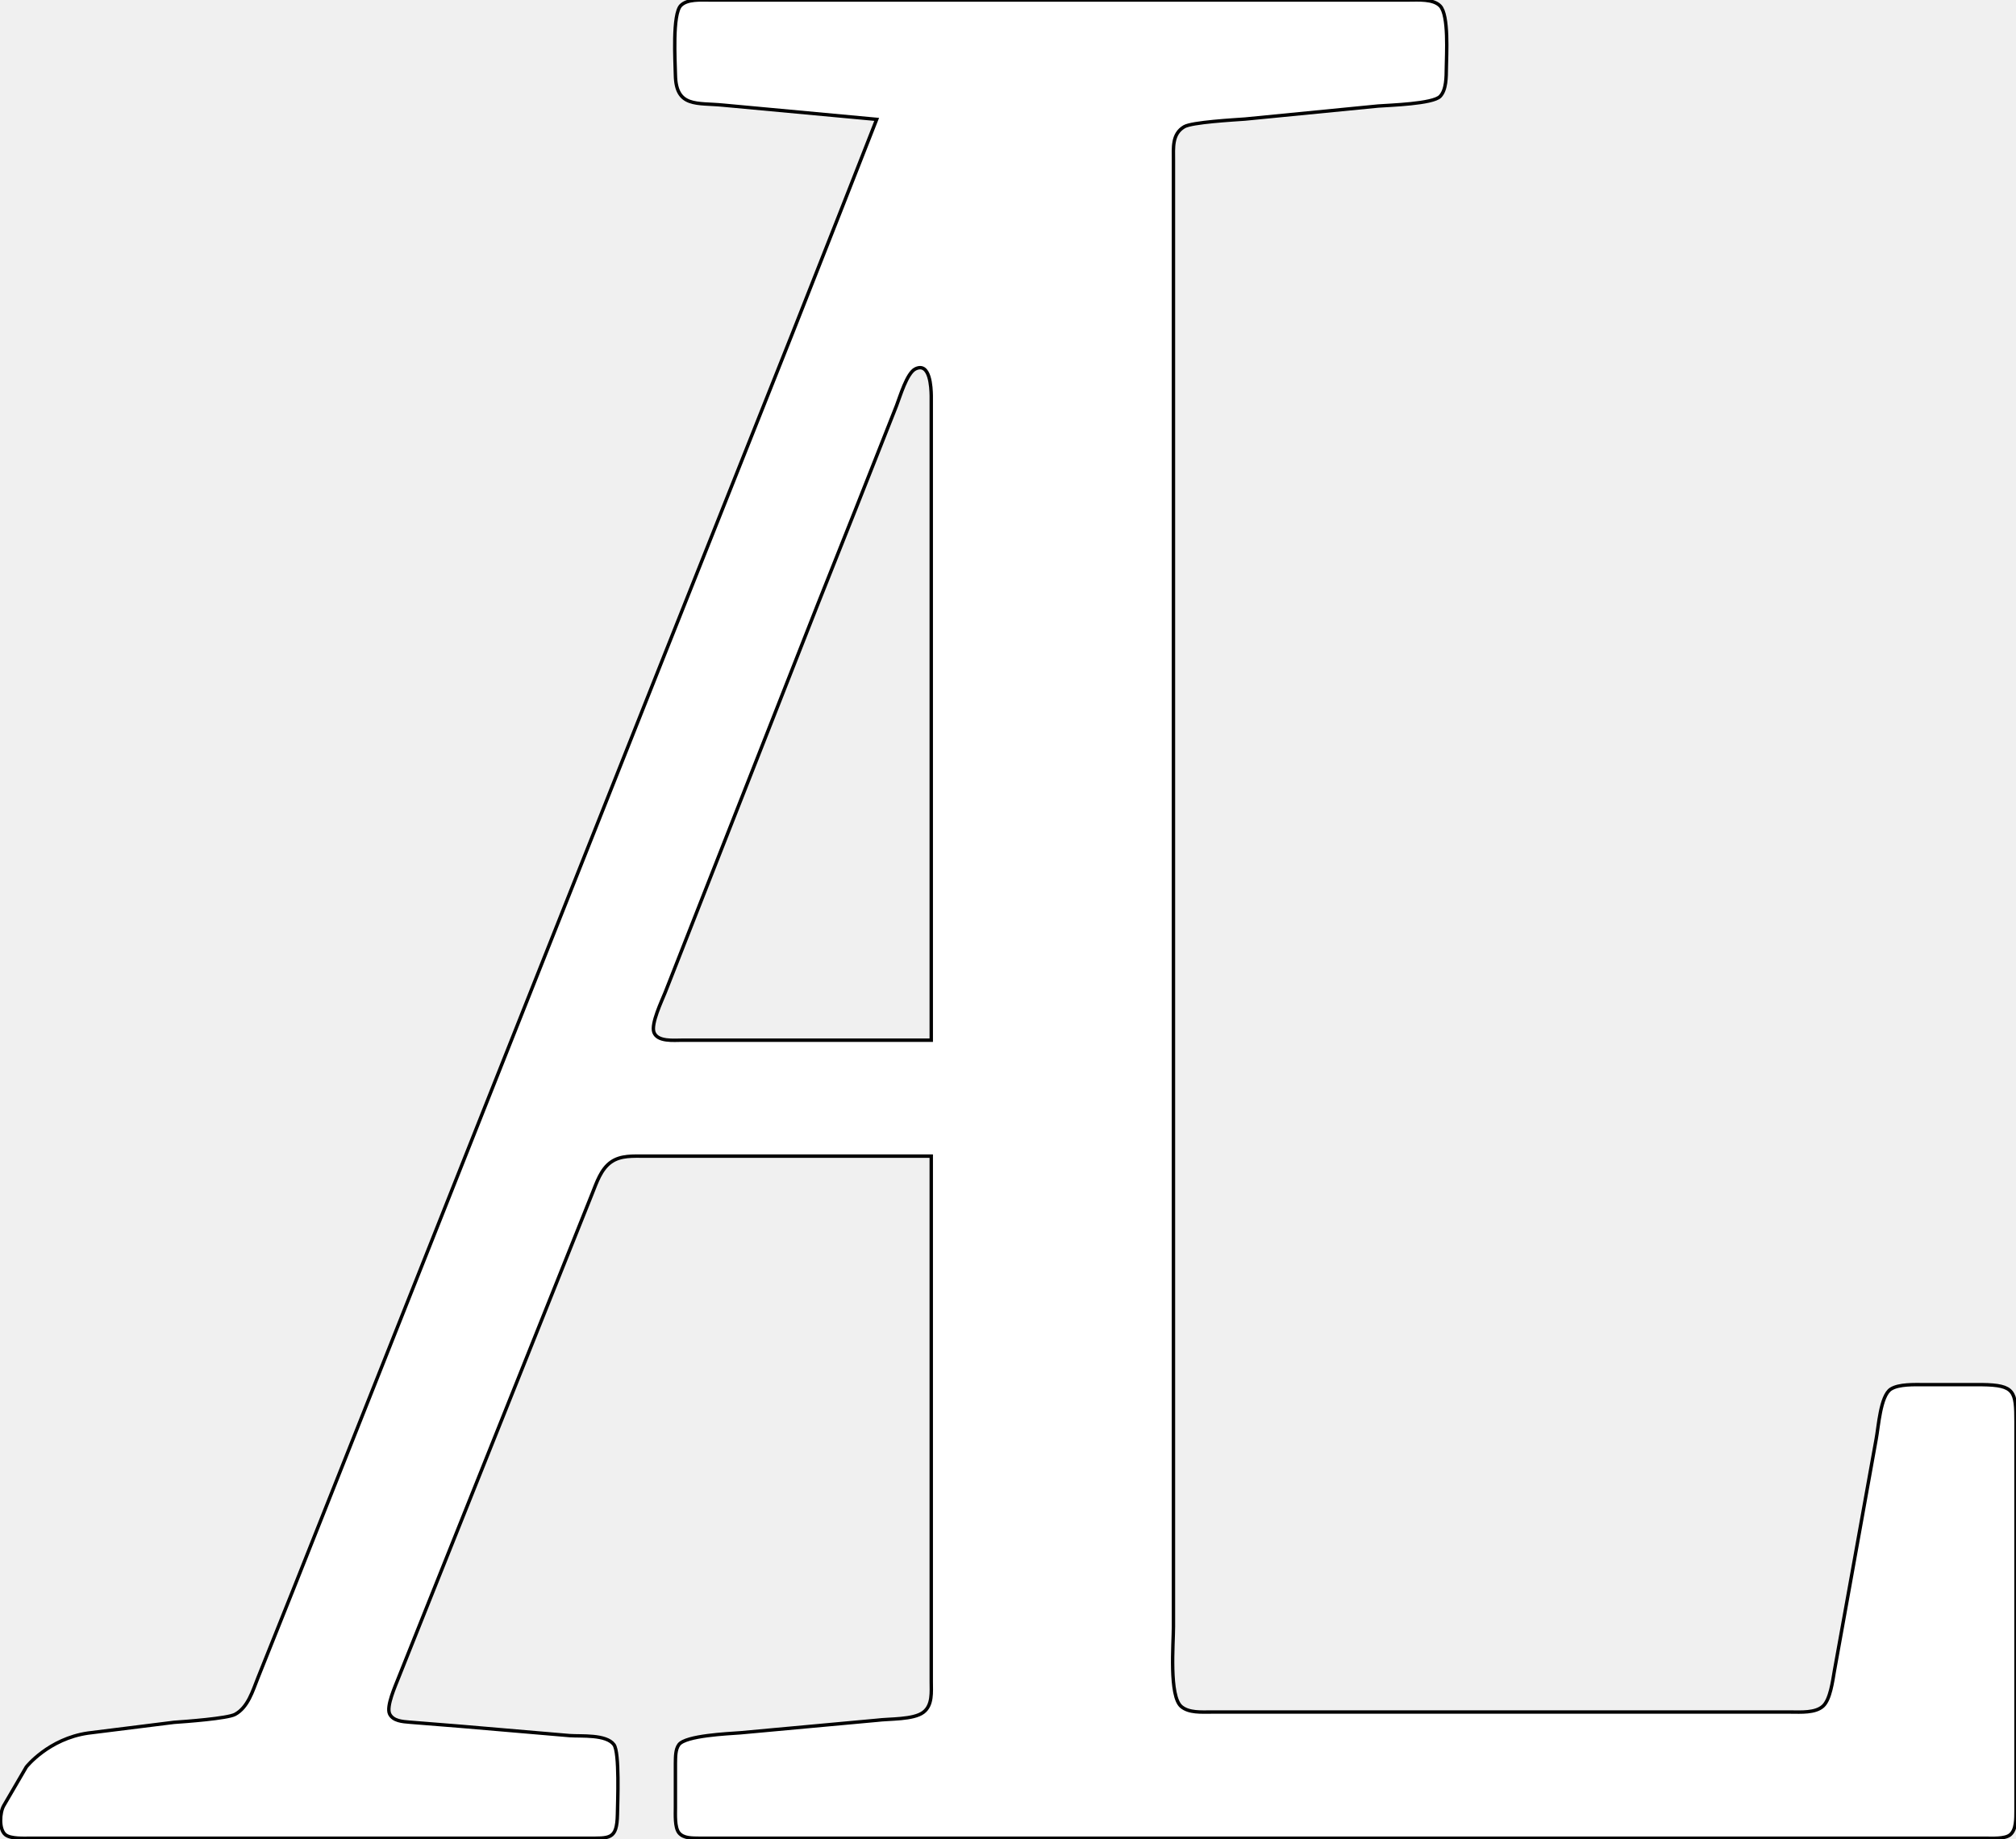
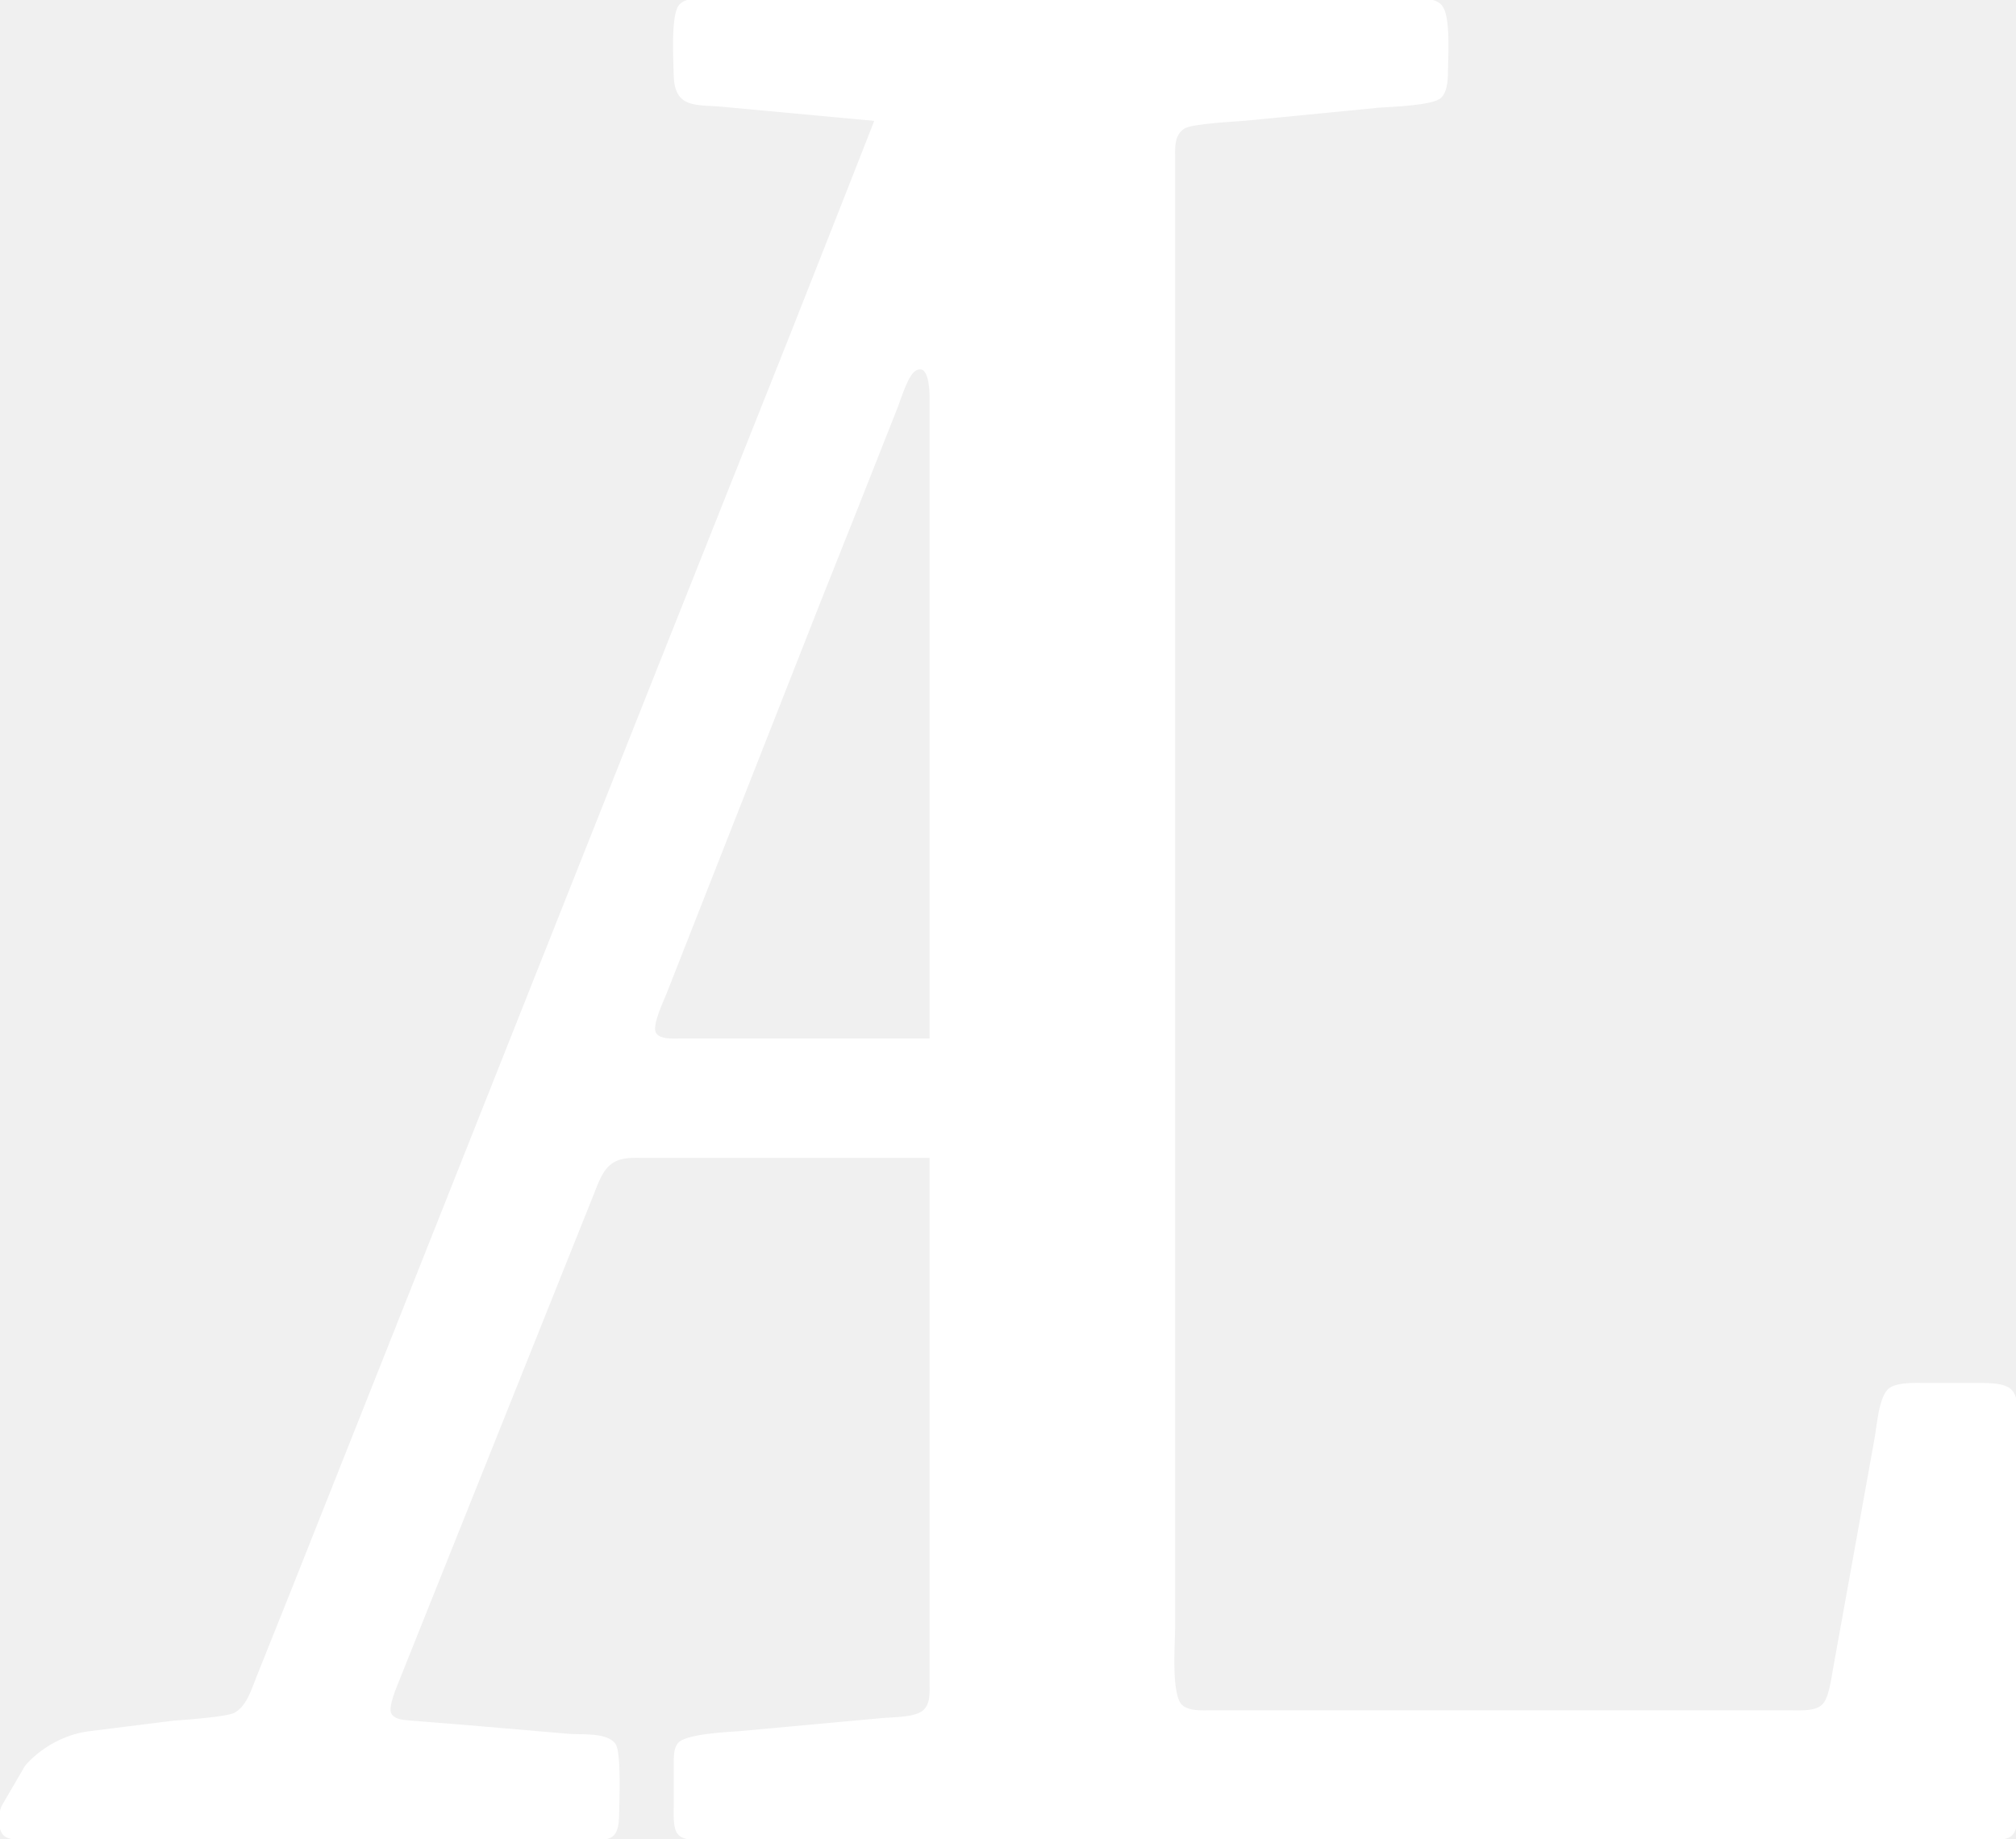
<svg xmlns="http://www.w3.org/2000/svg" viewBox="0 0 591 539" version="1.1" id="svg3723">
  <defs id="defs3727" />
-   <path id="AL" d="m 257,35 -10.6,27 -14.2,36 -39,98 L 86,466 75.6,492 c -1.52,3.79 -2.89,8.63 -6.7,10.69 -2.24,1.2 -14.62,2.11 -17.9,2.33 l -25.182,3.15 c -11.6,1.671 -18.102,9.932 -18.102,9.932 L 1.102,529.449 C -0.056,531.436 -0.38,536.41 1.6,537.98 3.19,539.23 7.01,539 9,539 h 31 132 c 6.74,-0.01 8.86,0.49 9,-7 0.06,-3.59 0.67,-18.16 -1.02,-20.44 -2.27,-3.07 -9.52,-2.41 -12.98,-2.65 l -32,-2.74 -15,-1.2 c -1.98,-0.17 -4.76,-0.34 -5.77,-2.4 -1.07,-2.19 1.7,-8.29 2.58,-10.57 l 10.79,-27 38.4,-96 7.6,-19 c 1.31,-3.25 2.55,-7.16 5.53,-9.26 2.86,-2.02 6.55,-1.73 9.87,-1.74 h 84 v 154 c -0.01,3.09 0.45,6.97 -2.31,9.07 -2.94,2.22 -9.91,1.86 -13.69,2.35 l -40,3.67 c -3.66,0.27 -16,0.8 -17.98,3.47 -1.06,1.43 -0.98,3.74 -1.02,5.44 v 13 c 0,1.99 -0.23,5.81 1.02,7.4 1.35,1.7 4.03,1.56 5.98,1.6 h 15 68 294 c 1.94,0 5.72,0.25 7.26,-0.99 1.85,-1.49 1.71,-4.86 1.74,-7.01 v -21 -93 c -0.01,-9 -0.32,-10.88 -10,-11 h -17 c -2.75,0 -7.35,-0.19 -9.69,1.31 -3.08,1.99 -3.61,11.08 -4.31,14.69 l -7.92,44 -4.33,24 c -0.49,2.82 -1.19,8.33 -3.31,10.26 -2.26,2.07 -6.55,1.74 -9.44,1.74 H 355 c -2.77,-0.01 -6.44,0.29 -8.69,-1.6 C 342.67,497.34 344,482 344,477 V 396 47 c 0.01,-3.62 -0.47,-7.69 3.15,-9.83 2.28,-1.35 14.51,-2.01 17.85,-2.26 l 39,-3.82 c 3.53,-0.26 16.06,-0.63 18.18,-2.83 C 424.02,26.34 423.97,22.5 424,20 424.04,16.03 424.78,4.44 422.18,1.74 420.15,-0.36 415.72,0 413,0 H 372 208 c -2.54,0.01 -6.48,-0.32 -8.4,1.6 -2.54,2.54 -1.67,16.39 -1.6,20.4 0.18,9.61 6.35,8.07 14,8.83 z m 16,270 h -73 c -2.43,0 -7.26,0.53 -8.3,-2.31 -0.91,-2.49 2.28,-9.14 3.3,-11.69 l 11,-28 33.81,-86 11.14,-28 11.85,-30 c 1.04,-2.66 3.05,-9.62 5.55,-10.83 4.33,-2.1 4.61,5.51 4.65,7.83 v 38 z" style="fill:#ffffff;stroke:#000000;stroke-width:1" />
+   <path id="AL" d="m 257,35 -10.6,27 -14.2,36 -39,98 L 86,466 75.6,492 c -1.52,3.79 -2.89,8.63 -6.7,10.69 -2.24,1.2 -14.62,2.11 -17.9,2.33 l -25.182,3.15 c -11.6,1.671 -18.102,9.932 -18.102,9.932 L 1.102,529.449 C -0.056,531.436 -0.38,536.41 1.6,537.98 3.19,539.23 7.01,539 9,539 h 31 132 c 6.74,-0.01 8.86,0.49 9,-7 0.06,-3.59 0.67,-18.16 -1.02,-20.44 -2.27,-3.07 -9.52,-2.41 -12.98,-2.65 l -32,-2.74 -15,-1.2 c -1.98,-0.17 -4.76,-0.34 -5.77,-2.4 -1.07,-2.19 1.7,-8.29 2.58,-10.57 l 10.79,-27 38.4,-96 7.6,-19 c 1.31,-3.25 2.55,-7.16 5.53,-9.26 2.86,-2.02 6.55,-1.73 9.87,-1.74 h 84 v 154 c -0.01,3.09 0.45,6.97 -2.31,9.07 -2.94,2.22 -9.91,1.86 -13.69,2.35 l -40,3.67 c -3.66,0.27 -16,0.8 -17.98,3.47 -1.06,1.43 -0.98,3.74 -1.02,5.44 v 13 c 0,1.99 -0.23,5.81 1.02,7.4 1.35,1.7 4.03,1.56 5.98,1.6 h 15 68 294 c 1.94,0 5.72,0.25 7.26,-0.99 1.85,-1.49 1.71,-4.86 1.74,-7.01 v -21 -93 c -0.01,-9 -0.32,-10.88 -10,-11 h -17 c -2.75,0 -7.35,-0.19 -9.69,1.31 -3.08,1.99 -3.61,11.08 -4.31,14.69 l -7.92,44 -4.33,24 c -0.49,2.82 -1.19,8.33 -3.31,10.26 -2.26,2.07 -6.55,1.74 -9.44,1.74 H 355 c -2.77,-0.01 -6.44,0.29 -8.69,-1.6 C 342.67,497.34 344,482 344,477 V 396 47 c 0.01,-3.62 -0.47,-7.69 3.15,-9.83 2.28,-1.35 14.51,-2.01 17.85,-2.26 l 39,-3.82 c 3.53,-0.26 16.06,-0.63 18.18,-2.83 C 424.02,26.34 423.97,22.5 424,20 424.04,16.03 424.78,4.44 422.18,1.74 420.15,-0.36 415.72,0 413,0 H 372 208 c -2.54,0.01 -6.48,-0.32 -8.4,1.6 -2.54,2.54 -1.67,16.39 -1.6,20.4 0.18,9.61 6.35,8.07 14,8.83 z m 16,270 h -73 c -2.43,0 -7.26,0.53 -8.3,-2.31 -0.91,-2.49 2.28,-9.14 3.3,-11.69 l 11,-28 33.81,-86 11.14,-28 11.85,-30 c 1.04,-2.66 3.05,-9.62 5.55,-10.83 4.33,-2.1 4.61,5.51 4.65,7.83 v 38 z" style="fill:#ffffff;stroke:#ffffff;stroke-width:1" />
</svg>
